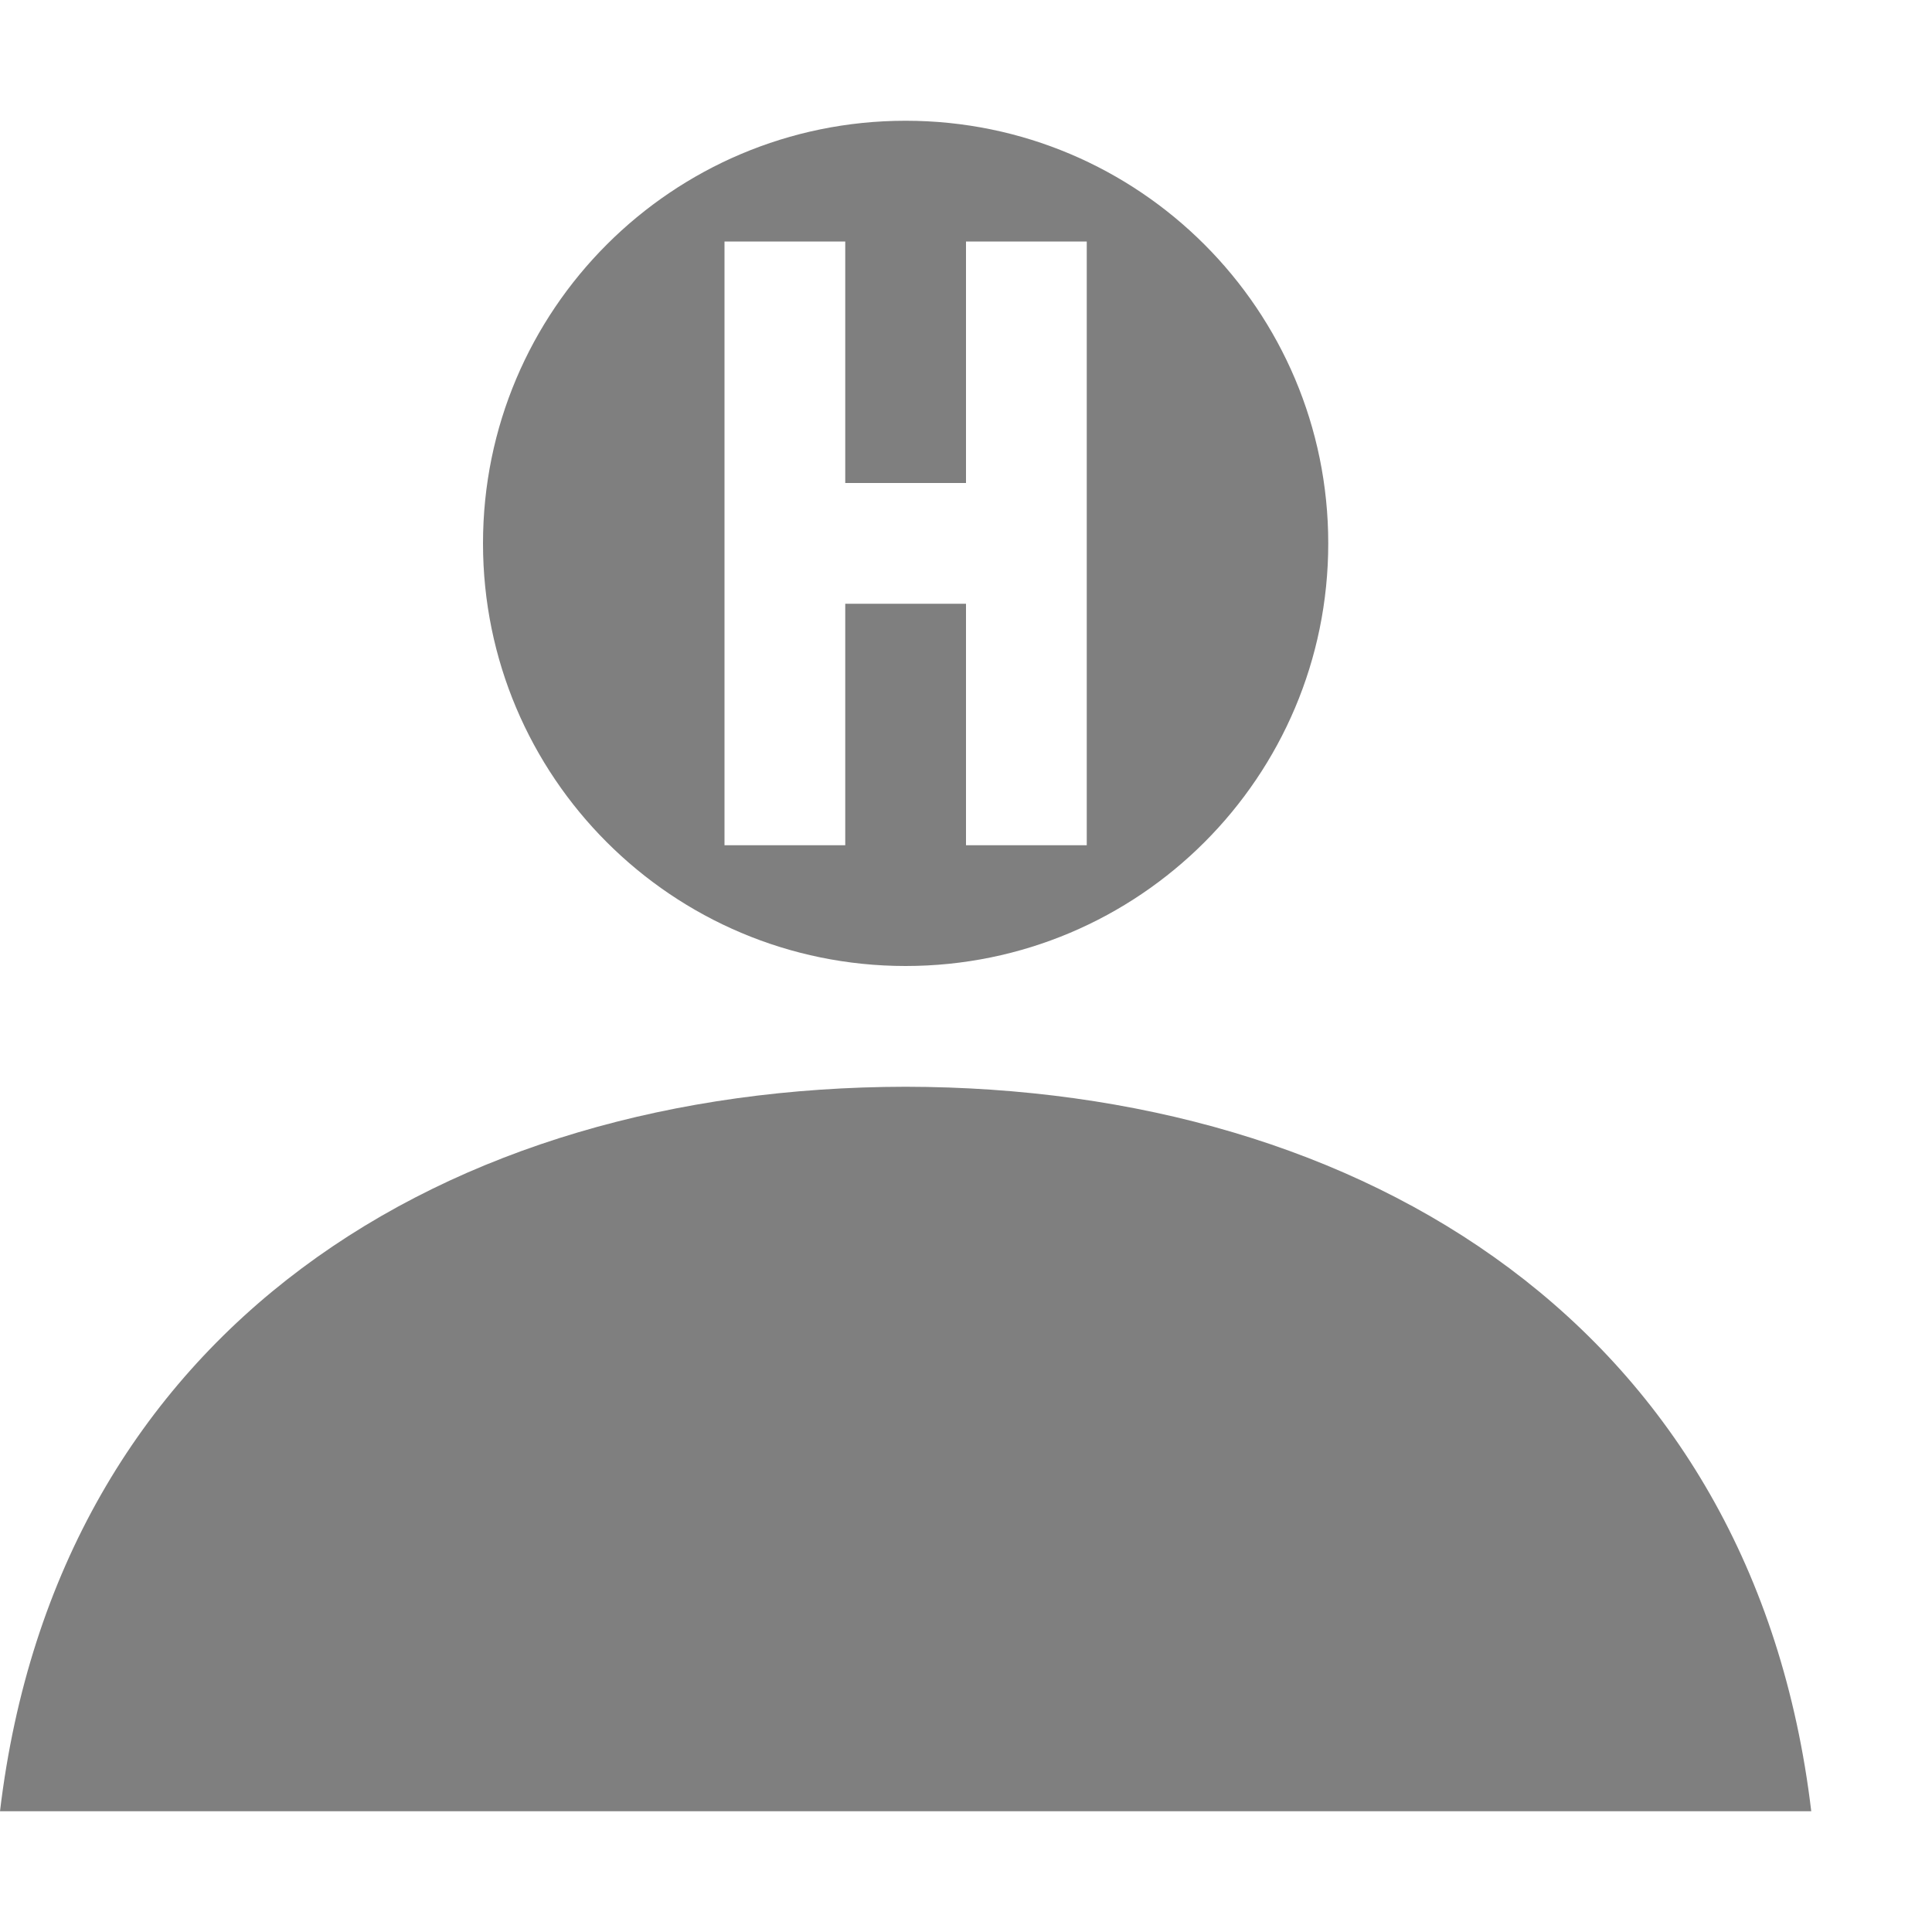
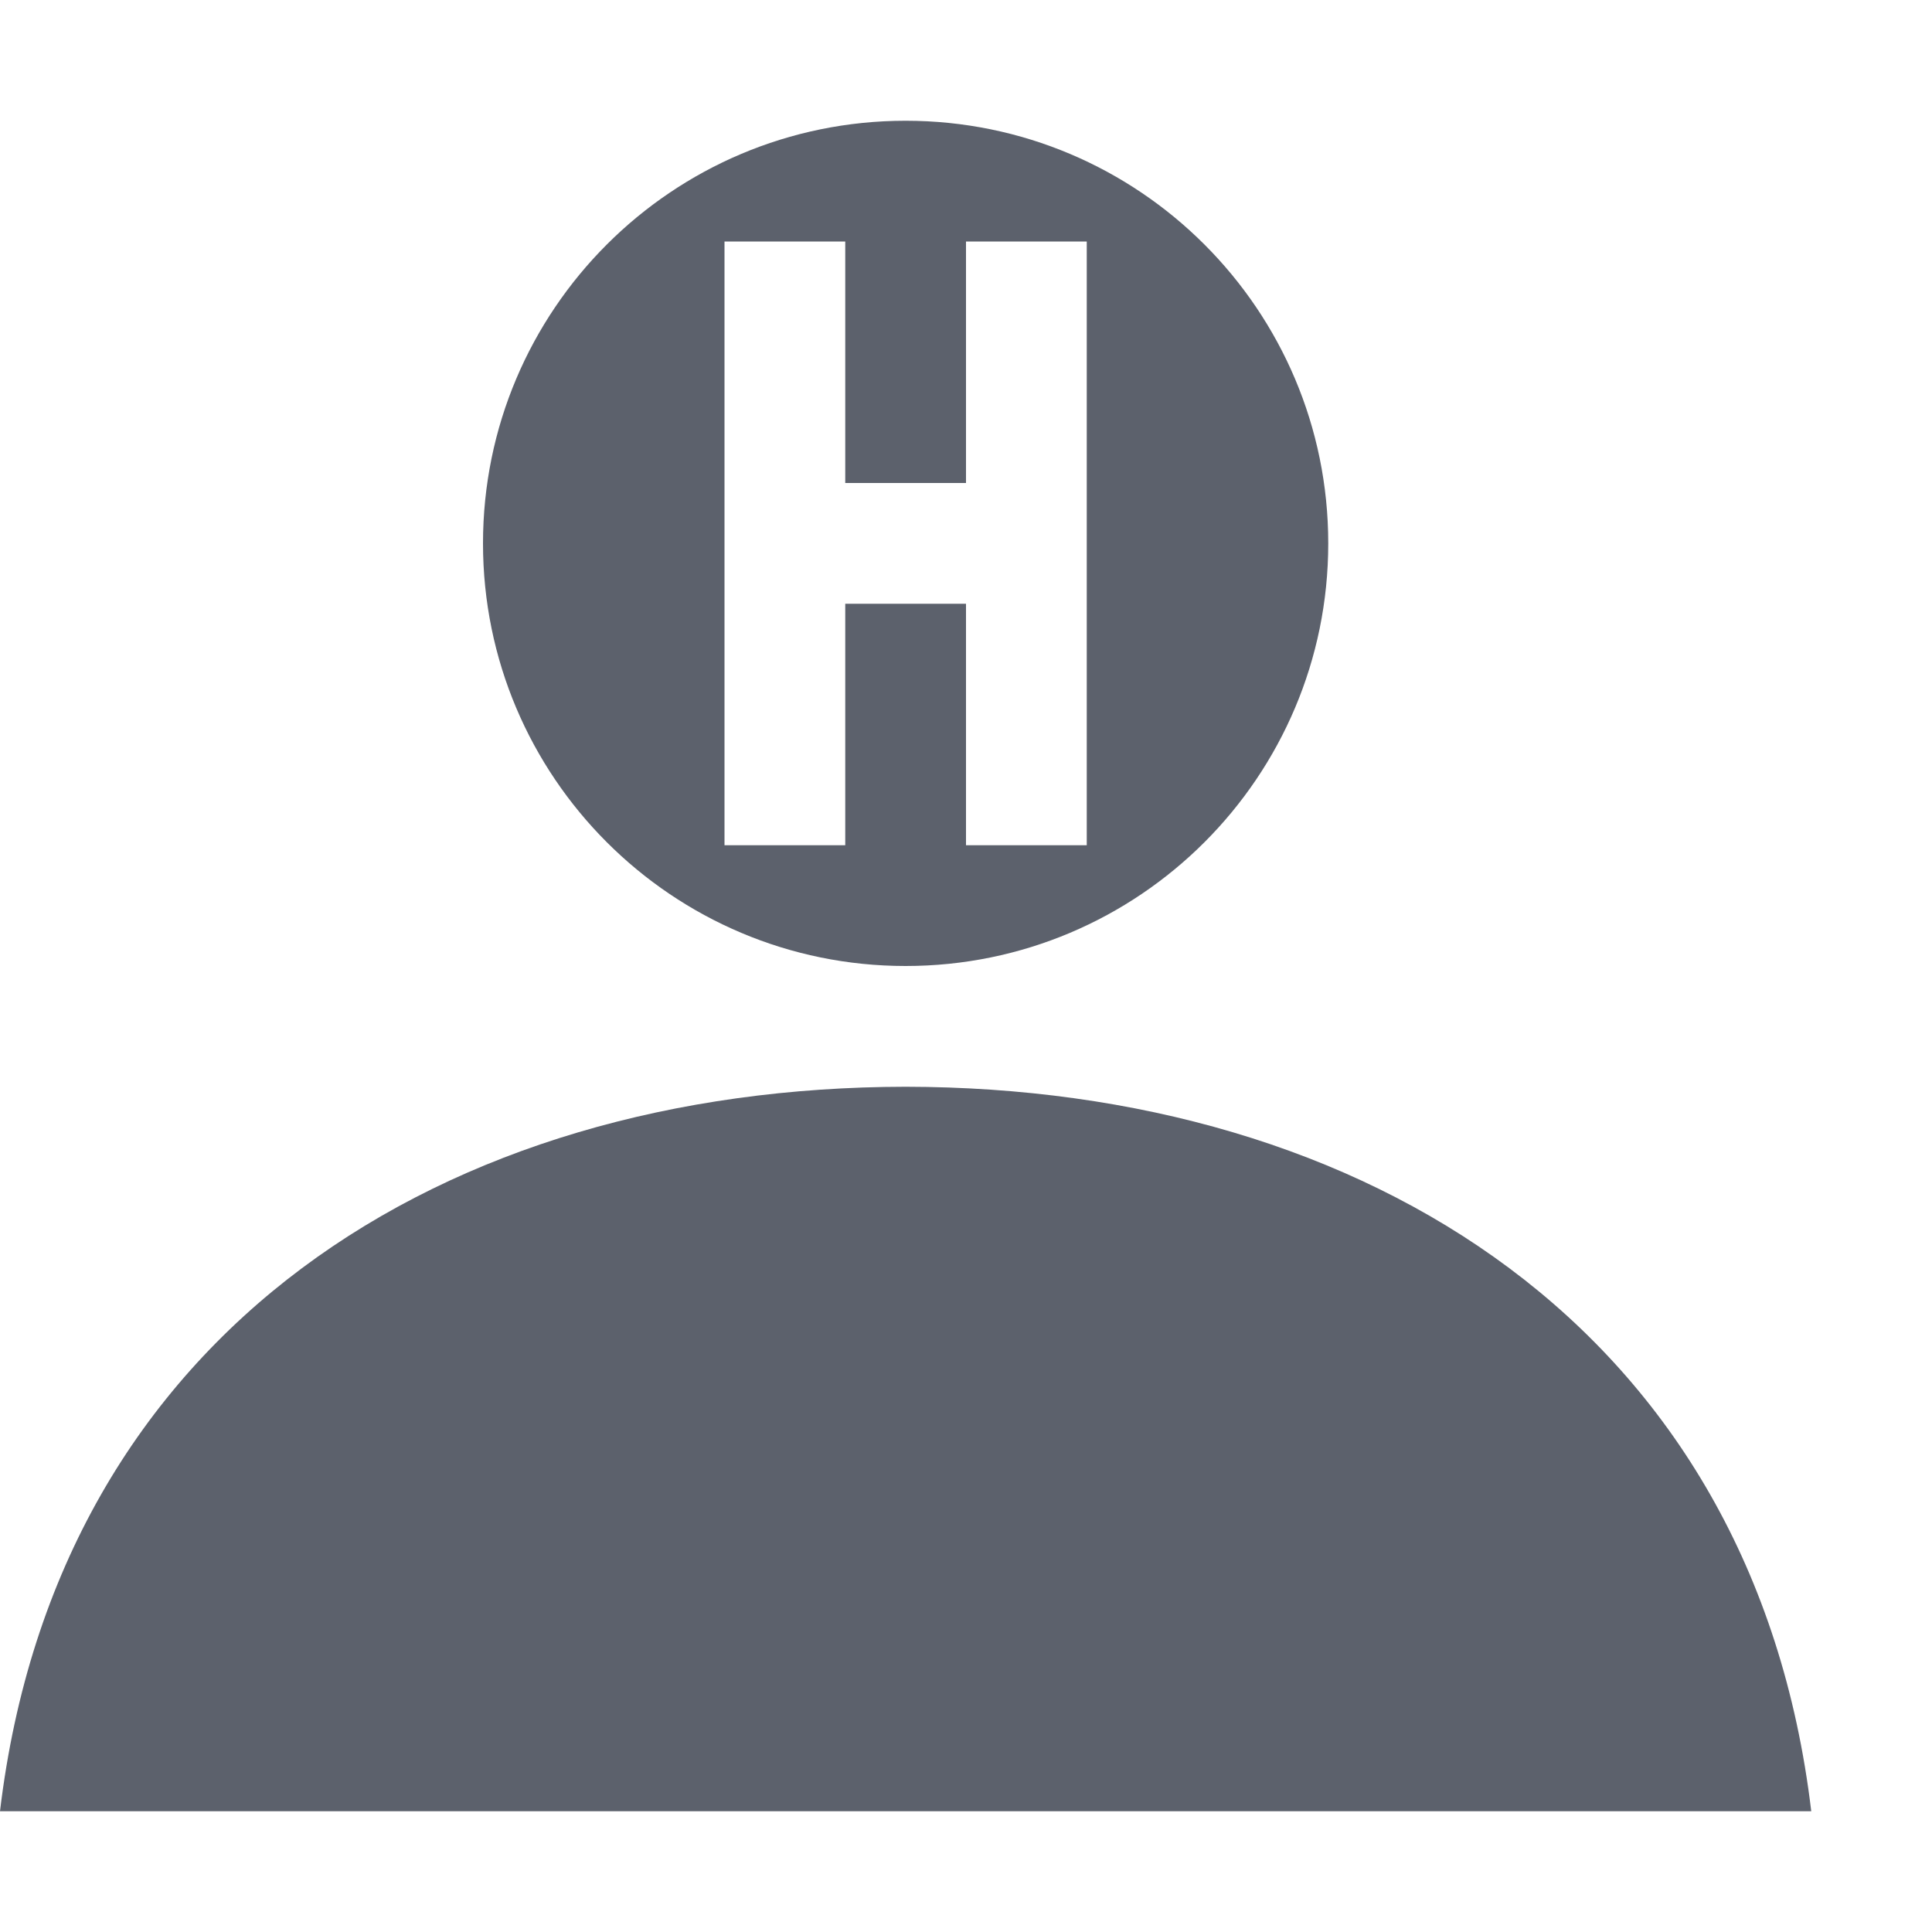
<svg xmlns="http://www.w3.org/2000/svg" viewBox="0 0 16 16" id="svg2" version="1.1" width="16" height="16">
  <defs id="defs18" />
-   <path style="opacity:1;fill:#7f7f7f;fill-opacity:1" d="M 7.5 1 C 5.567 1 4 2.567 4 4.5 C 4 6.433 5.567 8 7.5 8 C 9.433 8 11 6.433 11 4.5 C 11 2.567 9.433 1 7.5 1 z M 6 2 L 7 2 L 7 4 L 8 4 L 8 2 L 9 2 L 9 4 L 9 5 L 9 7 L 8 7 L 8 5 L 7 5 L 7 7 L 6 7 L 6 5 L 6 4 L 6 2 z " id="path4139" />
-   <path style="opacity:1;fill:#7f7f7f;fill-opacity:1" d="M 7.5,9 C 3.689,9.005 0.476,11.004 0,15 l 7.5,0 7.5,0 C 14.524,11.004 11.311,9.005 7.5,9 Z" id="path4150" />
+   <path style="opacity:1;fill:#5c616c;fill-opacity:1" d="M 7.5 1 C 5.567 1 4 2.567 4 4.5 C 4 6.433 5.567 8 7.5 8 C 9.433 8 11 6.433 11 4.5 C 11 2.567 9.433 1 7.5 1 z M 6 2 L 7 2 L 7 4 L 8 4 L 8 2 L 9 2 L 9 4 L 9 5 L 9 7 L 8 7 L 8 5 L 7 5 L 7 7 L 6 7 L 6 5 L 6 4 L 6 2 z " id="path4139" />
+   <path style="opacity:1;fill:#5c616c;fill-opacity:1" d="M 7.5,9 C 3.689,9.005 0.476,11.004 0,15 l 7.5,0 7.5,0 C 14.524,11.004 11.311,9.005 7.5,9 Z" id="path4150" />
</svg>
